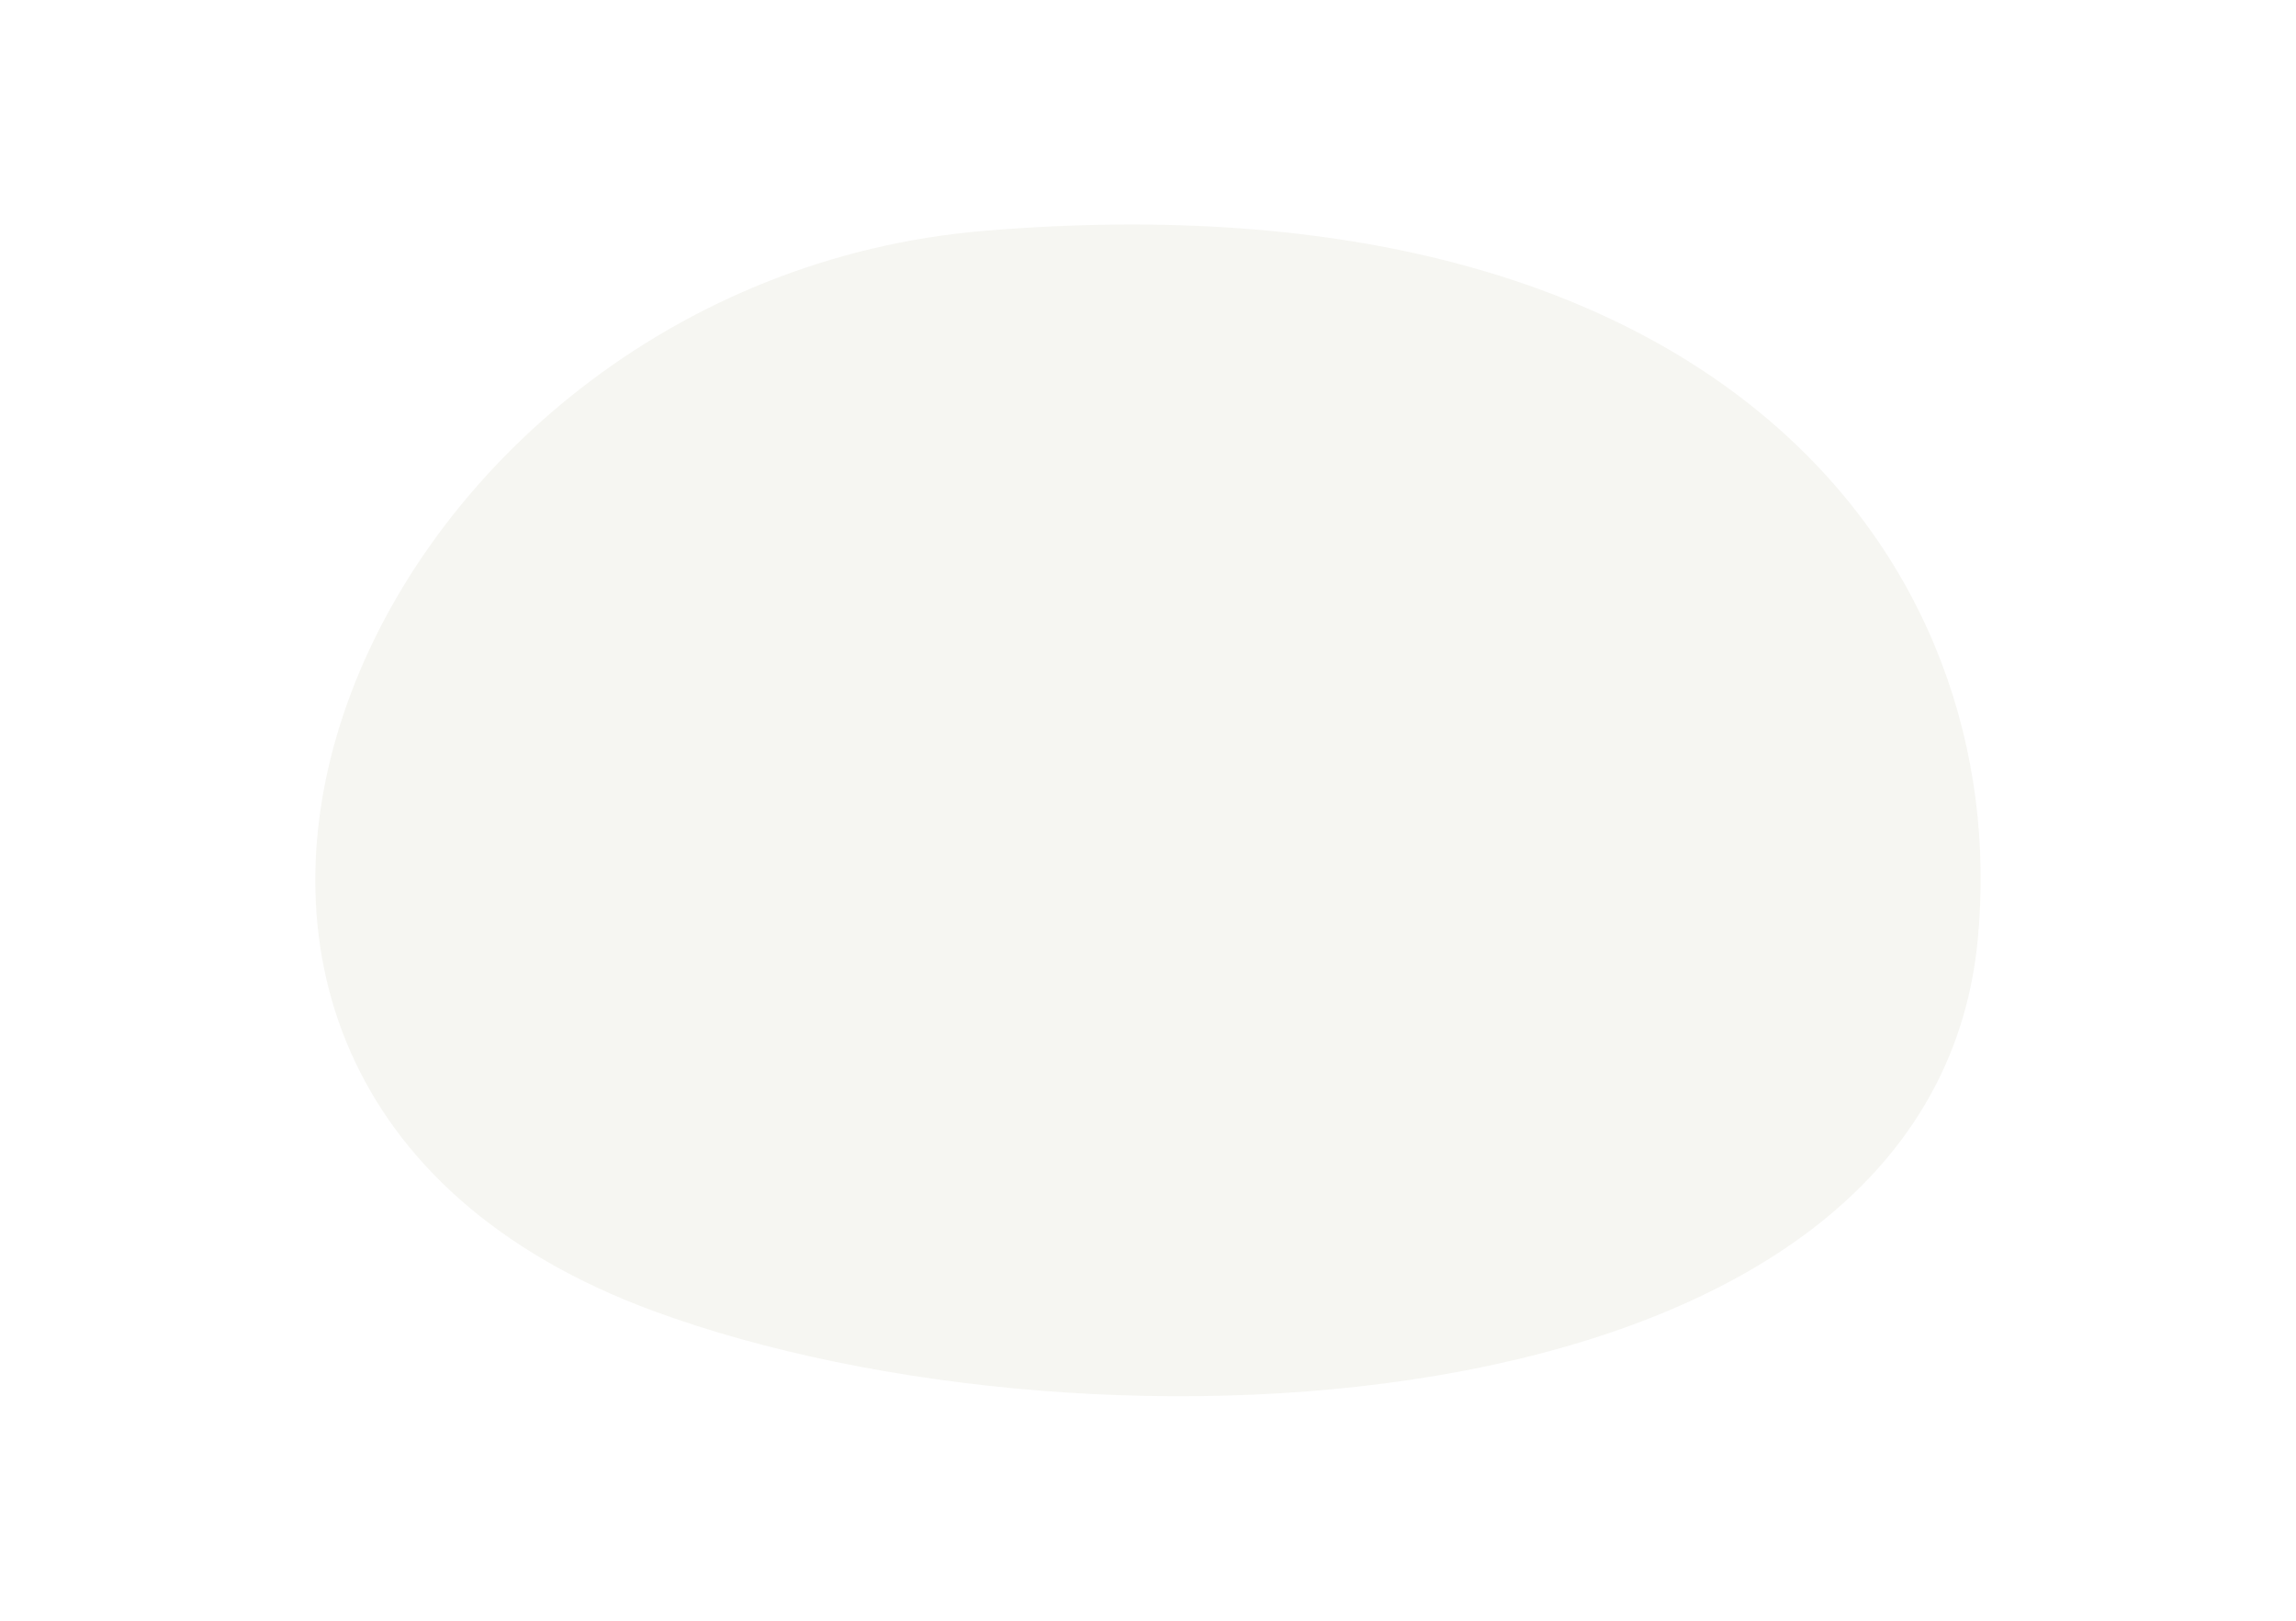
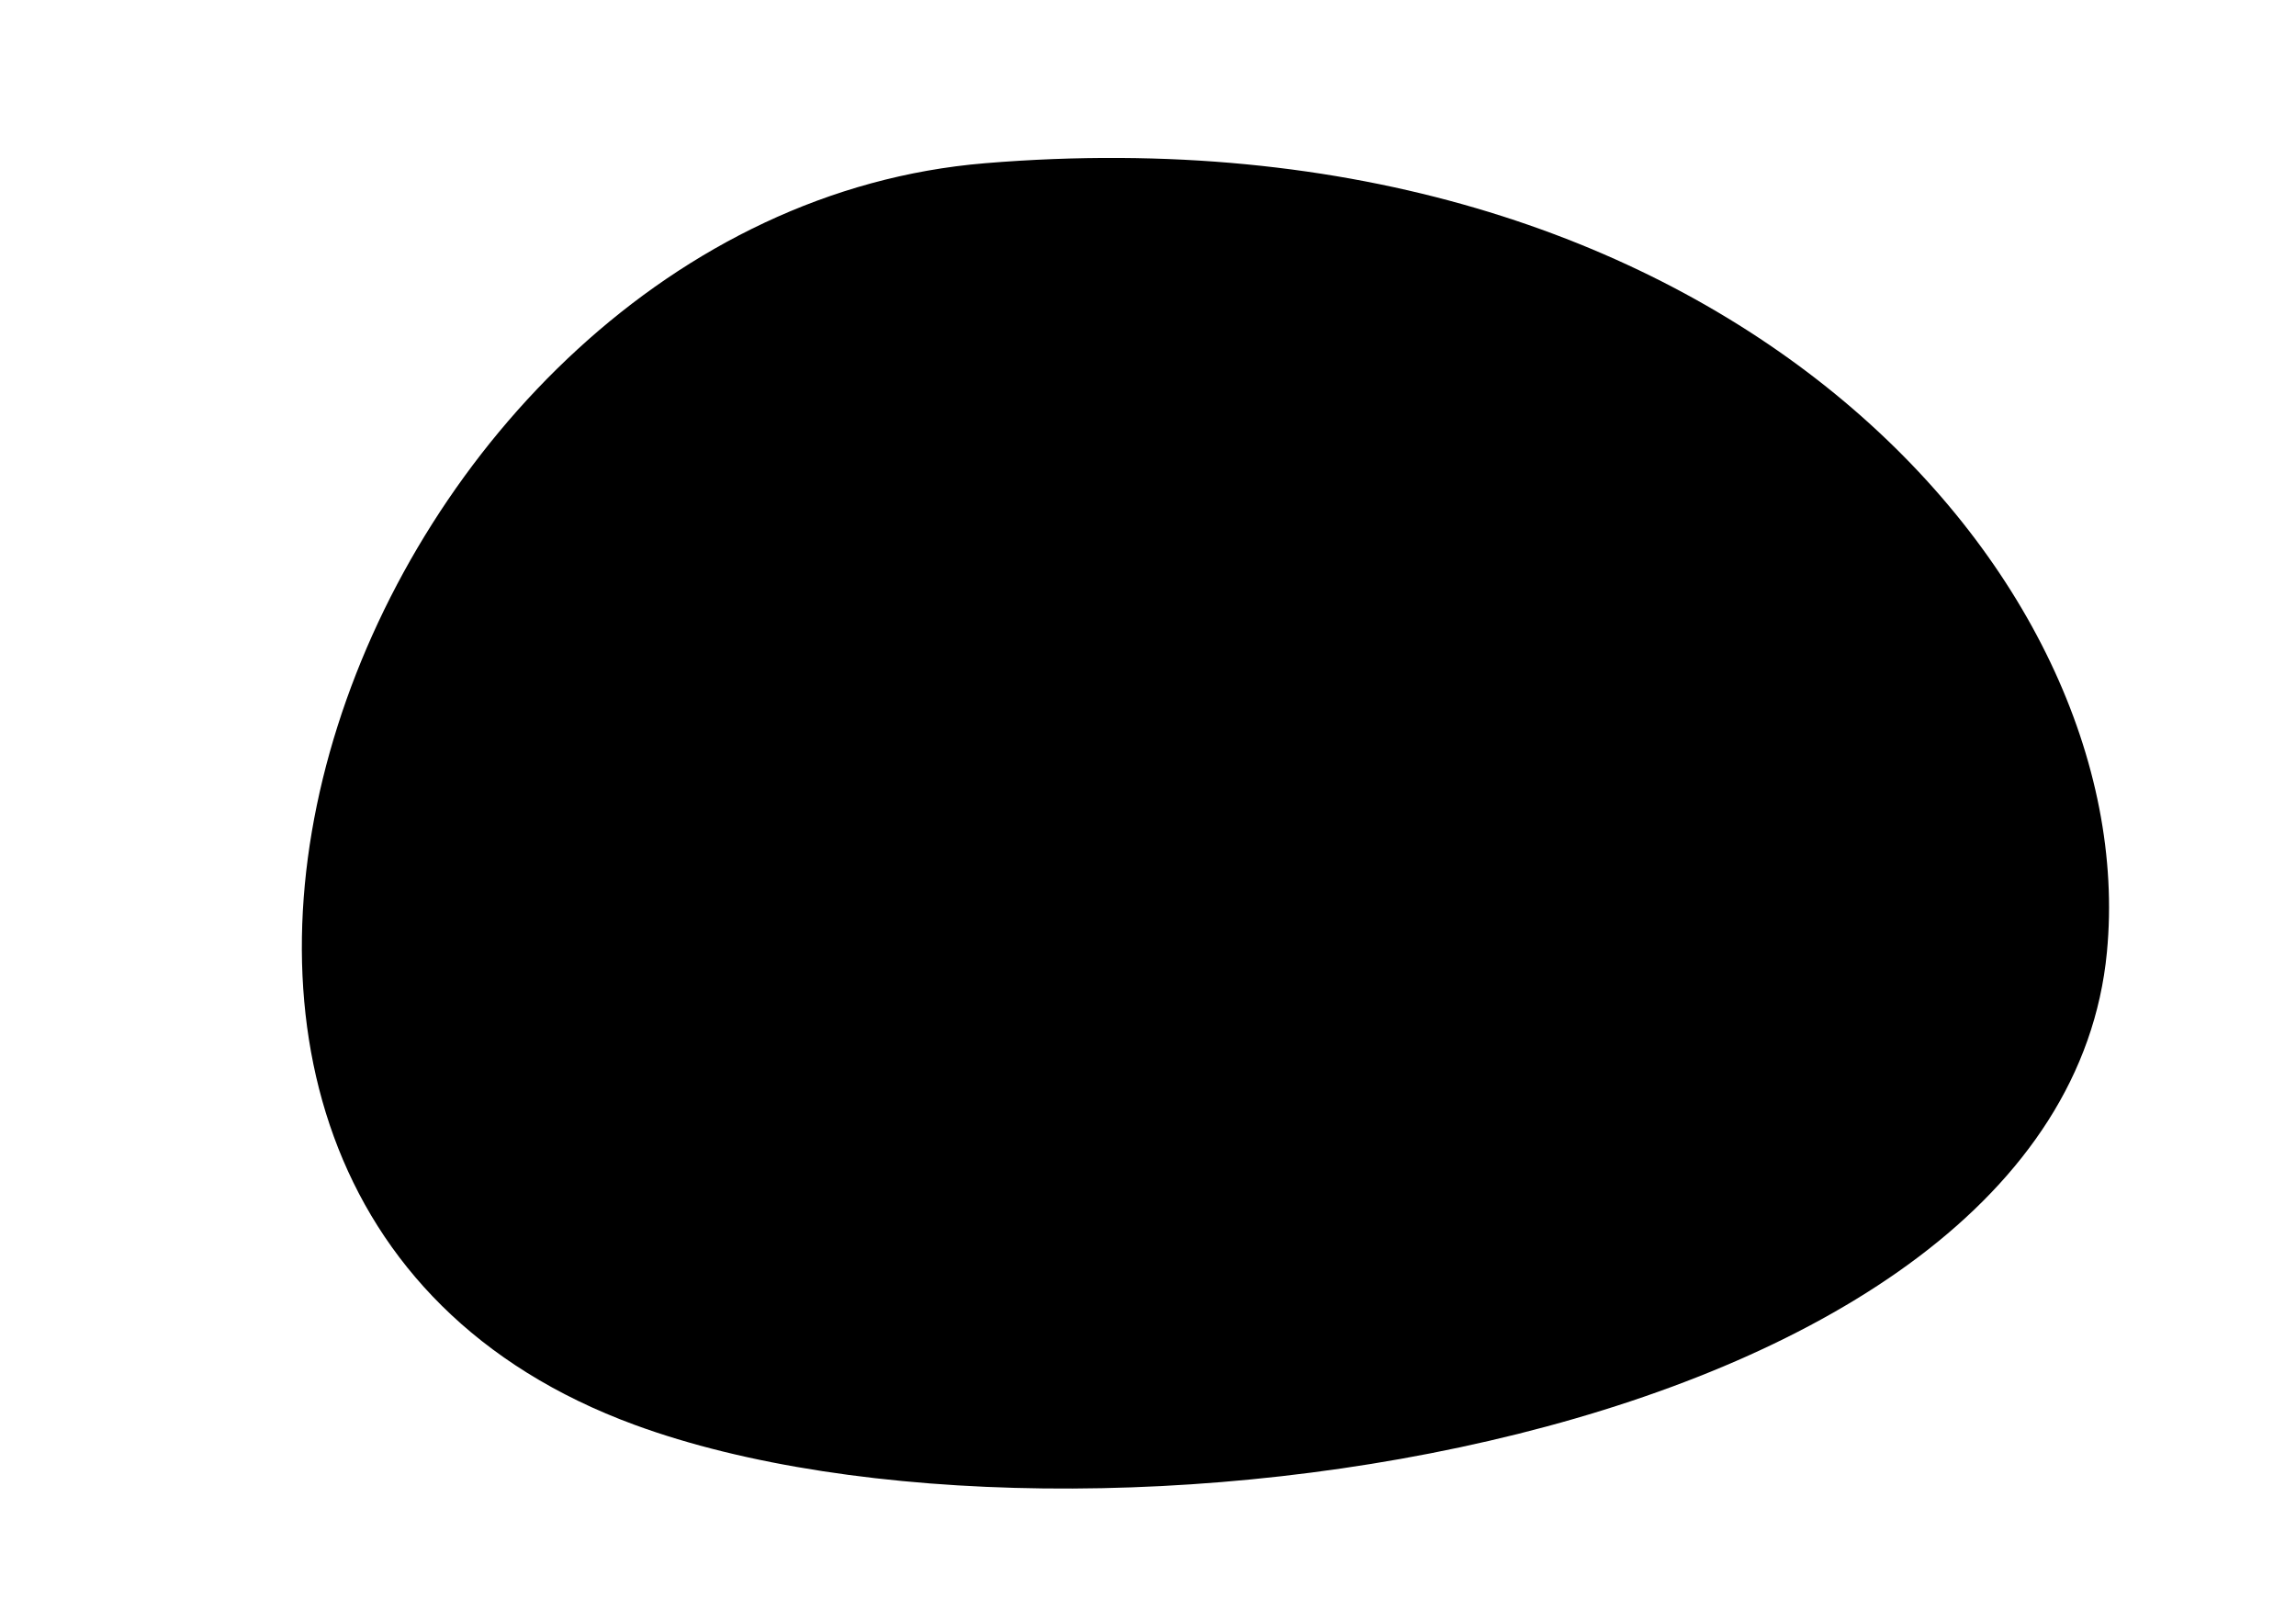
- <svg xmlns="http://www.w3.org/2000/svg" class="random-shapes" viewBox="0 0 340 240">
-   <path d="M96.87,194.17c65.09,23.9,189,18,196-55,5.33-55.54-38-114-147-105C53.36,41.81,2.91,159.66,96.87,194.17Z" style="fill: #f6f6f2" />
+ <svg xmlns="http://www.w3.org/2000/svg" class="random-shape" viewBox="0 0 340 240">
+   <path class="start" d="M96.87,194.17c65.09,23.9,189,18,196-55,5.33-55.54-38-114-147-105C53.36,41.81,2.91,159.66,96.87,194.17Z" />
+   <path class="end" d="M94,211c65.09,23.9,211,3,218-70,5.33-55.54-57.13-125.83-166.13-116.83C53.36,31.81,0,176.49,94,211Z" />
</svg>
